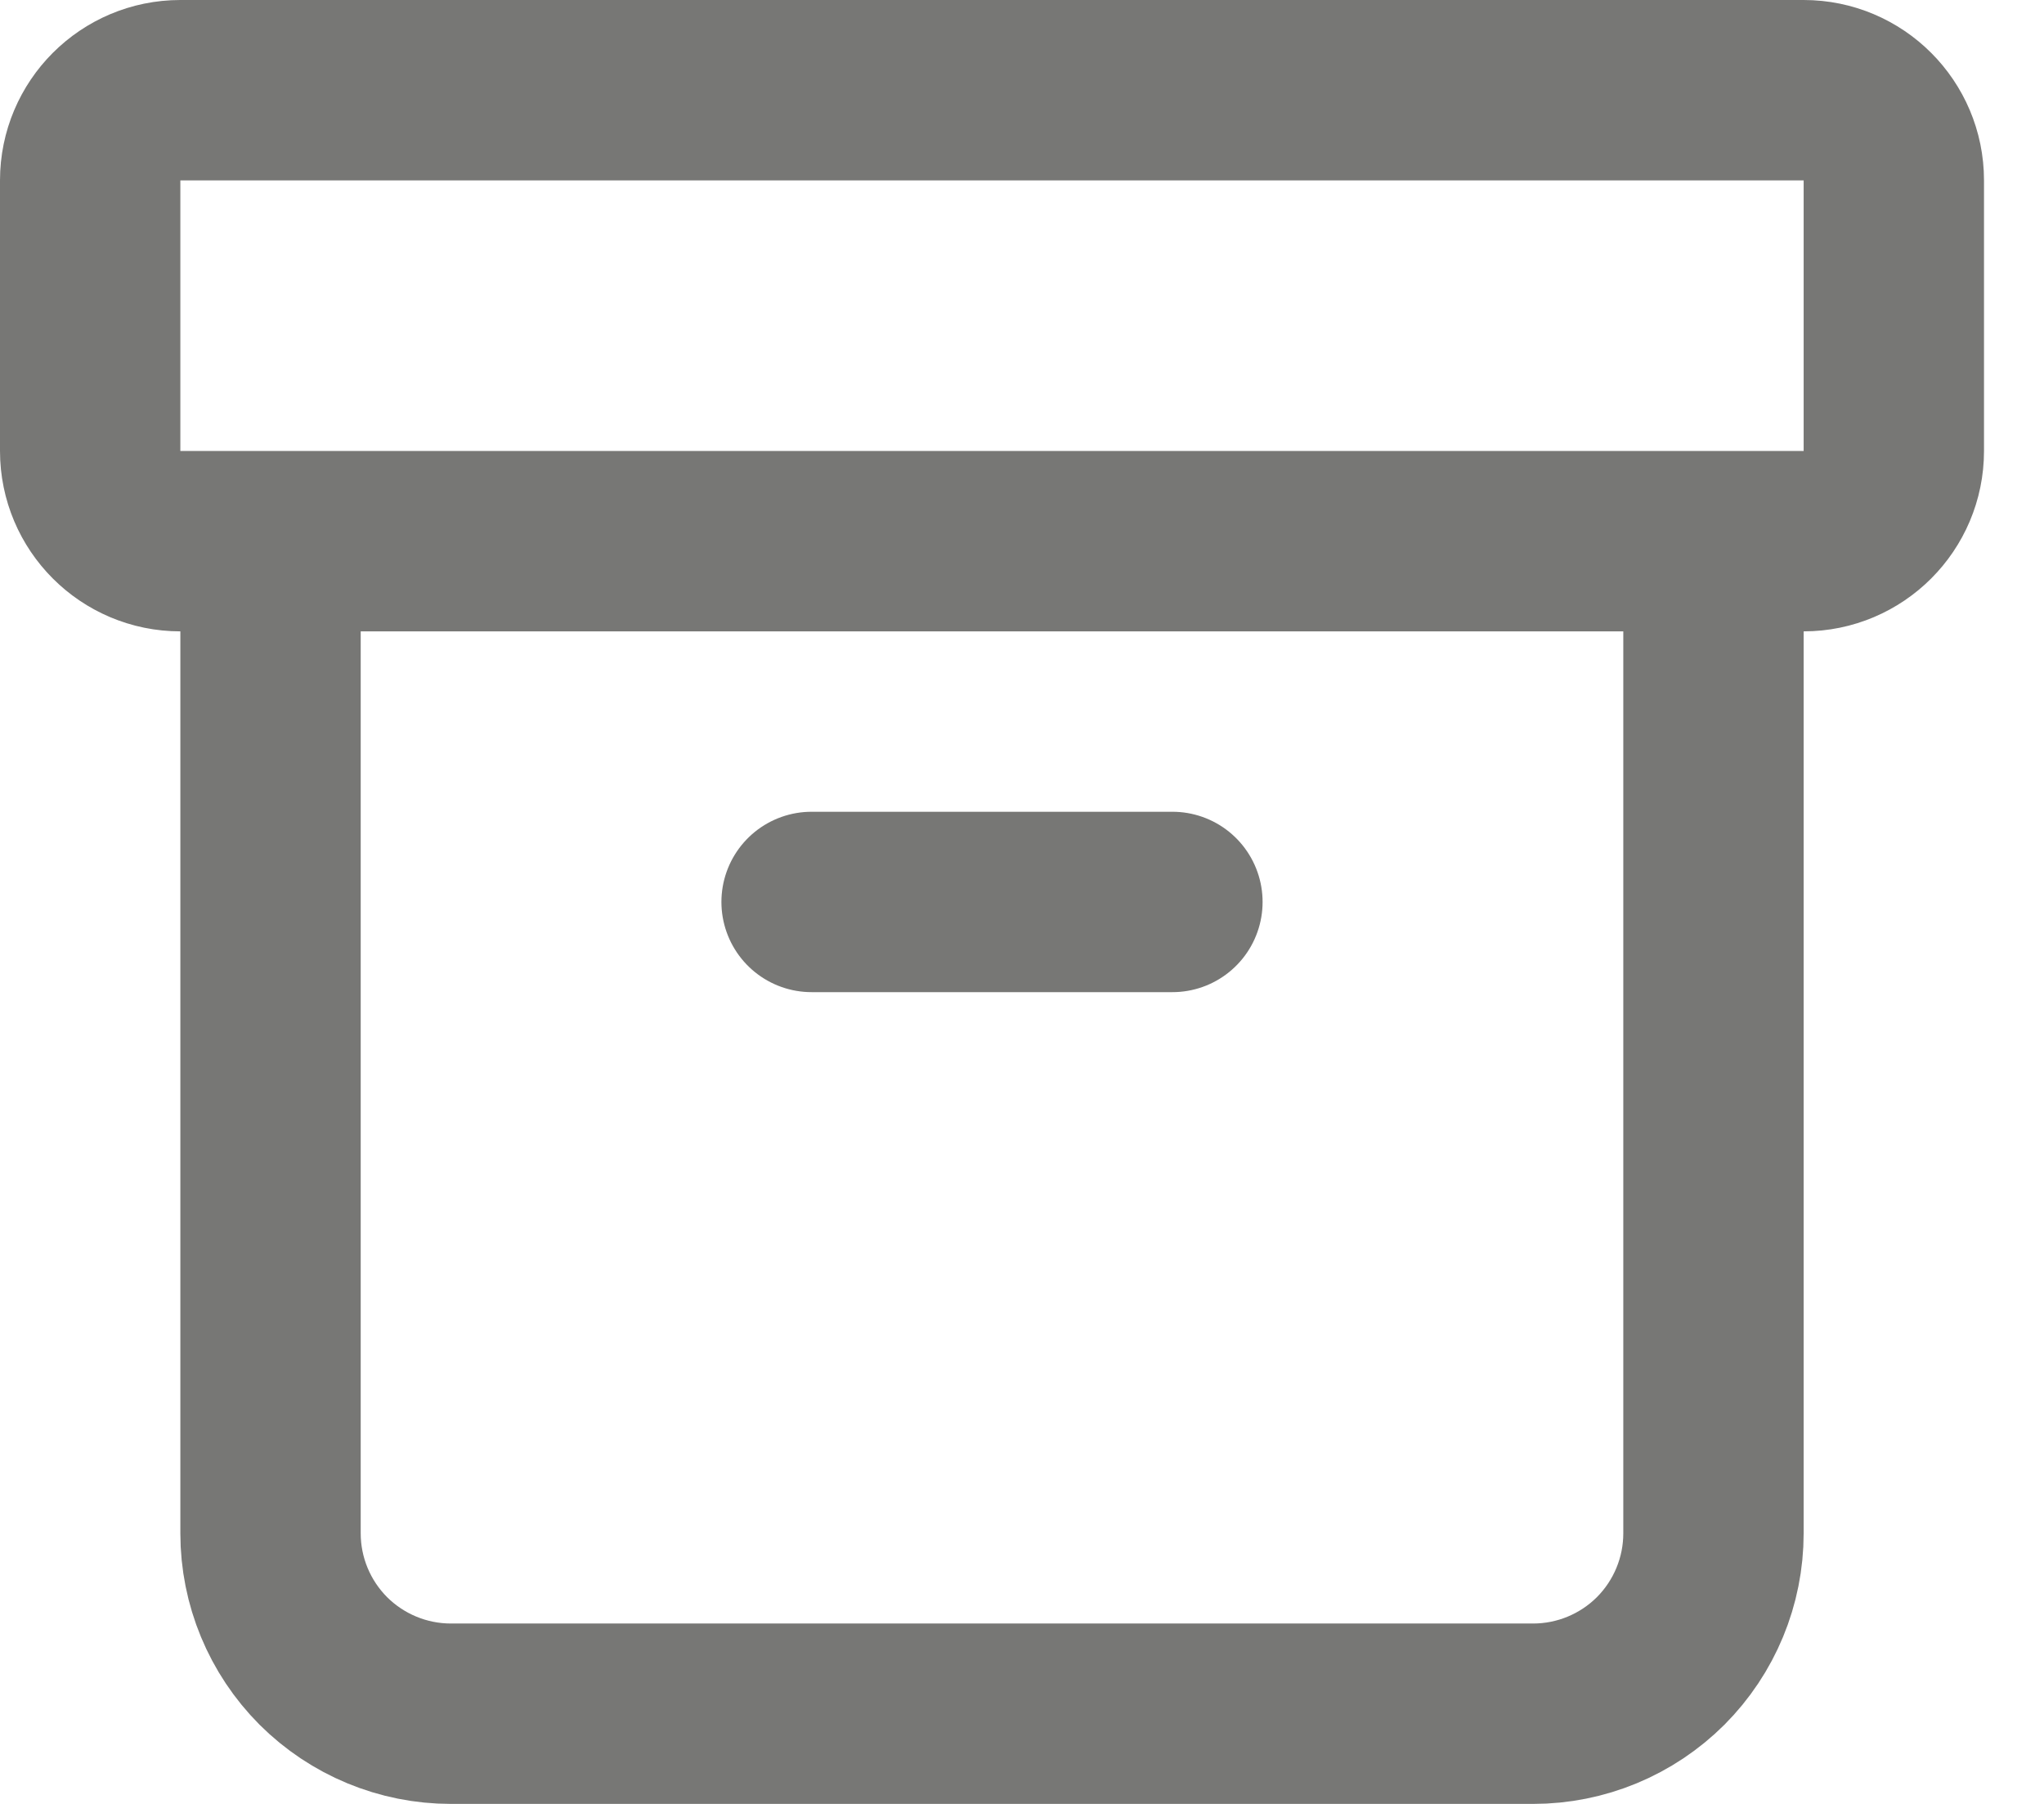
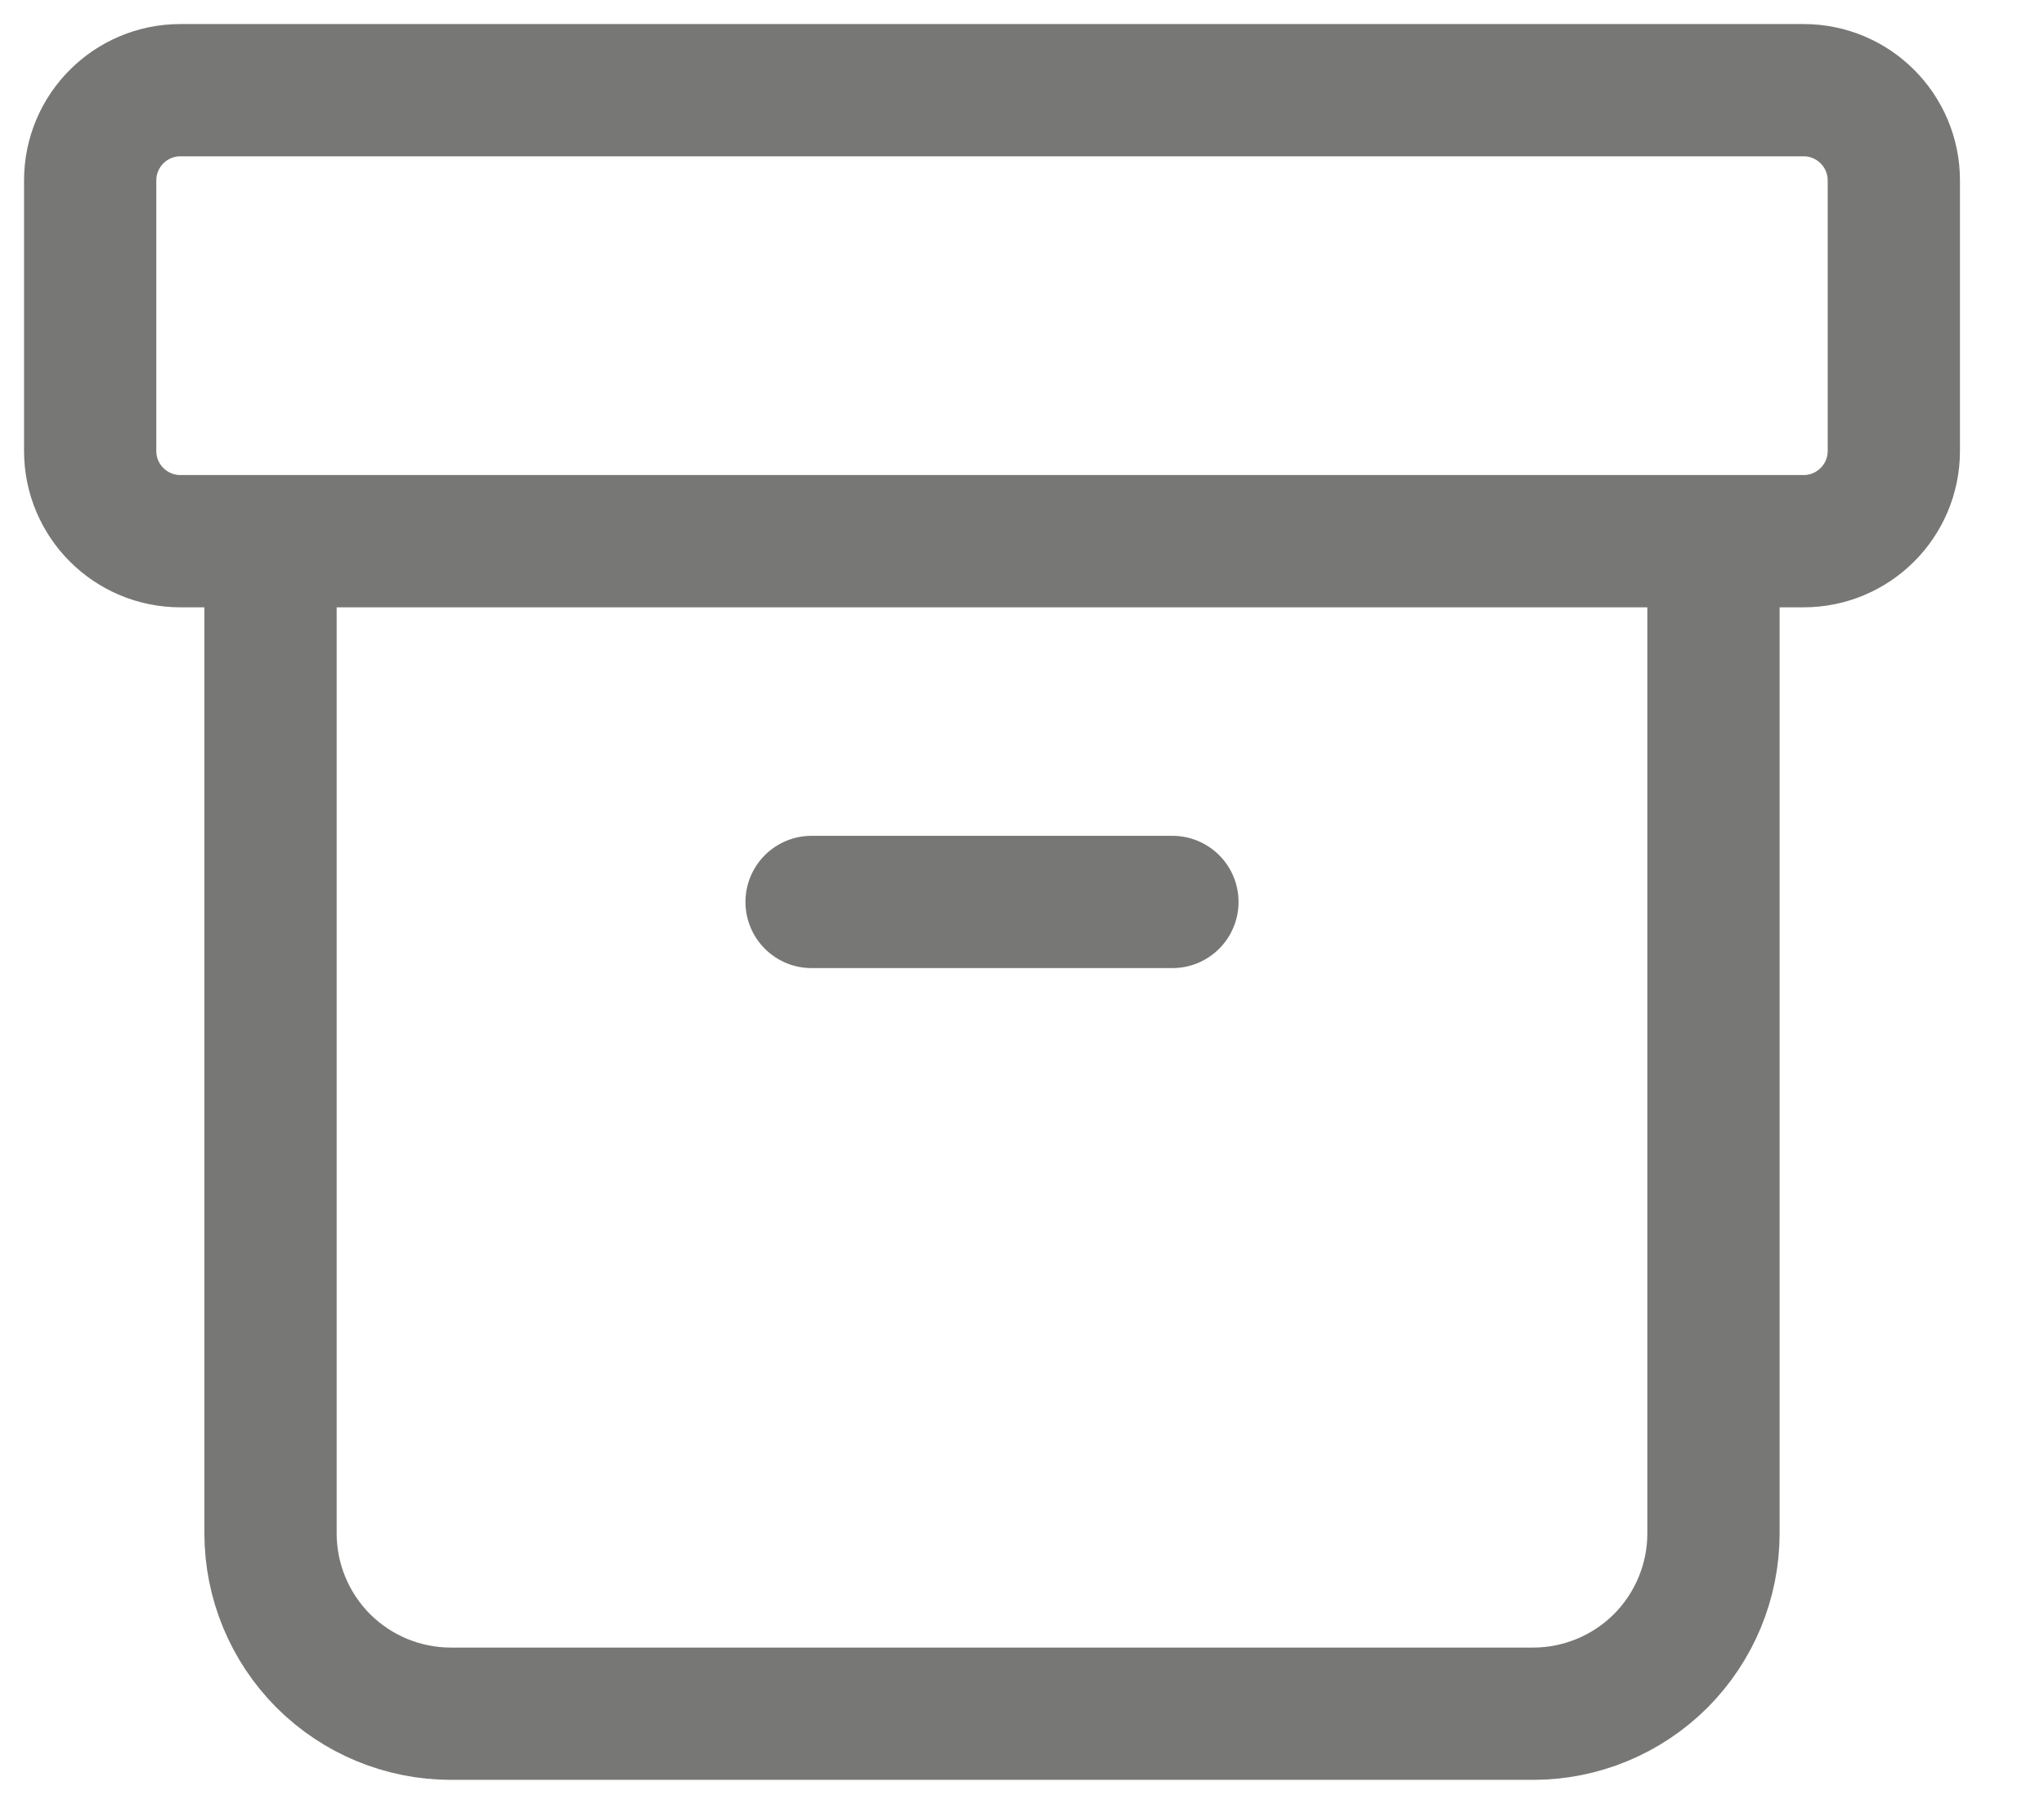
<svg xmlns="http://www.w3.org/2000/svg" width="17" height="15" viewBox="0 0 17 15" fill="none">
-   <path d="M2.25 4.5V12.75C2.25 13.148 2.408 13.529 2.689 13.811C2.971 14.092 3.352 14.25 3.75 14.25H12.751C13.149 14.25 13.53 14.092 13.812 13.811C14.093 13.529 14.251 13.148 14.251 12.75V4.5M2.25 4.5H14.251M2.25 4.5H1.5C1.086 4.5 0.75 4.164 0.75 3.75V1.5C0.75 1.086 1.086 0.75 1.5 0.75H15.001C15.415 0.75 15.751 1.086 15.751 1.5V3.75C15.751 4.164 15.415 4.5 15.001 4.5H14.251M6.75 7.5H9.751" stroke-width="1.5" stroke-linecap="round" stroke="#777775" />
+   <path d="M2.25 4.5V12.75C2.25 13.148 2.408 13.529 2.689 13.811C2.971 14.092 3.352 14.25 3.75 14.25H12.751C13.149 14.25 13.53 14.092 13.812 13.811C14.093 13.529 14.251 13.148 14.251 12.75V4.5M2.25 4.5H14.251M2.25 4.5H1.5C1.086 4.5 0.75 4.164 0.75 3.75V1.5C0.75 1.086 1.086 0.75 1.5 0.75H15.001C15.415 0.75 15.751 1.086 15.751 1.5V3.75C15.751 4.164 15.415 4.5 15.001 4.5H14.251M6.75 7.5H9.751" stroke-width="1.1" stroke-linecap="round" stroke="#777775" />
</svg>
